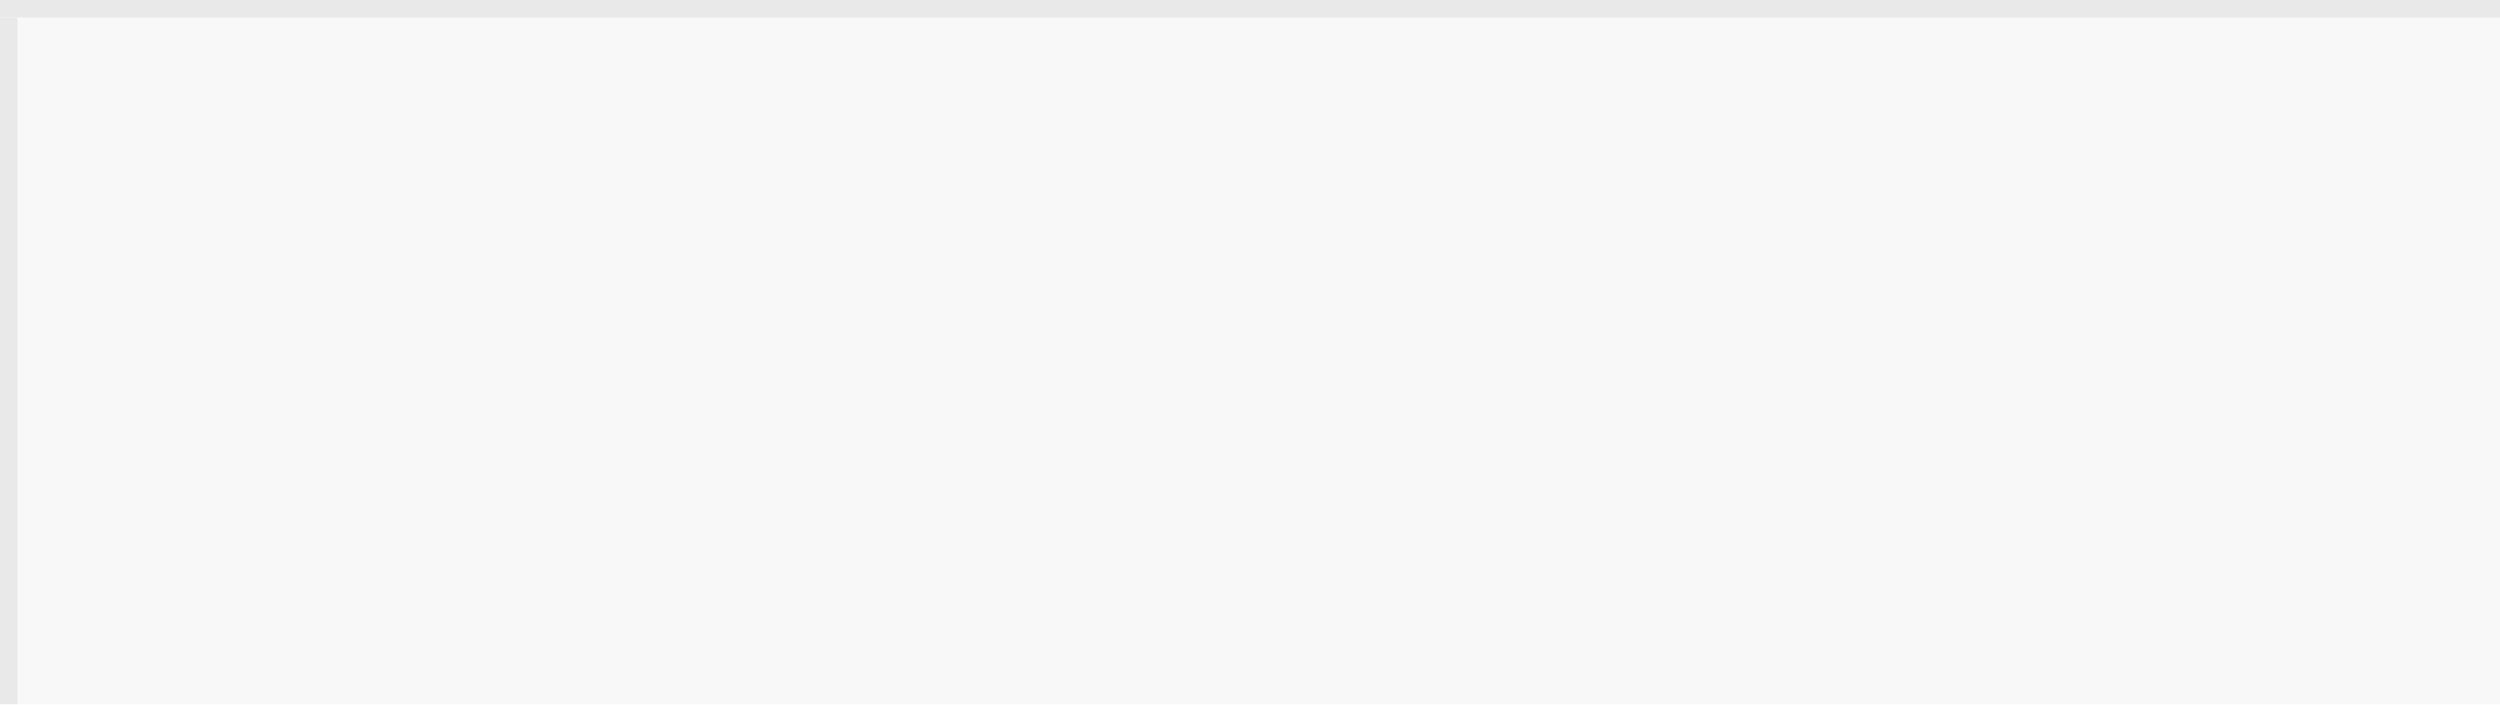
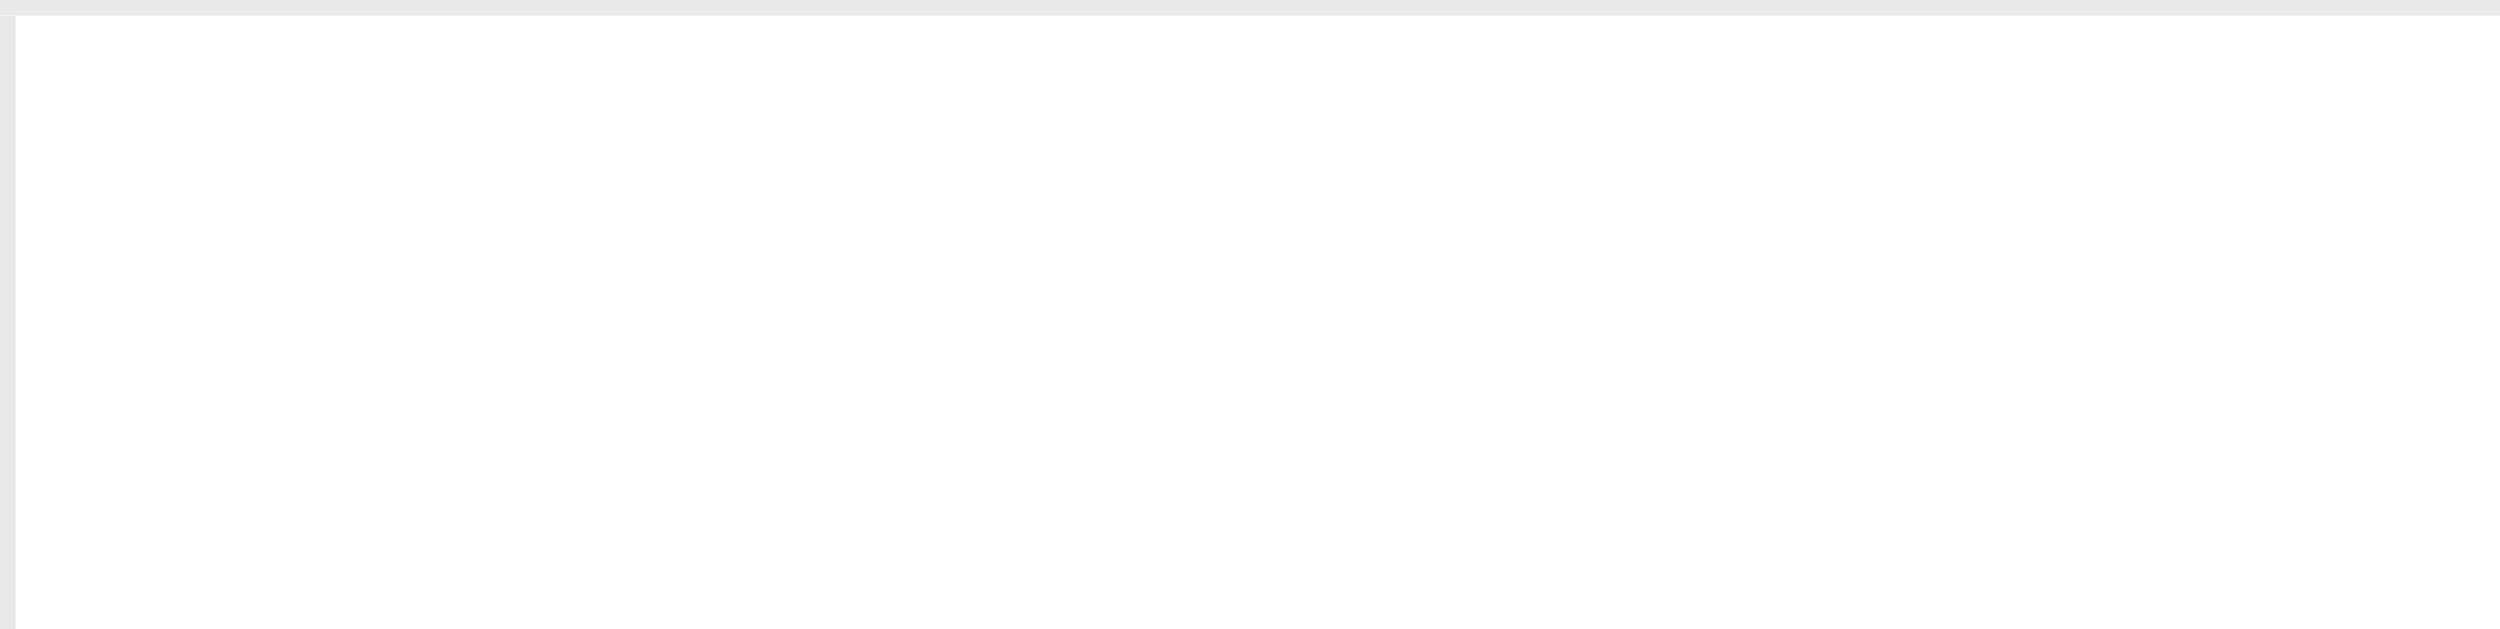
- <svg xmlns="http://www.w3.org/2000/svg" version="1.1" width="142px" height="40px" viewBox="3926 0 142 40">
-   <path d="M 1 1  L 142 1  L 142 40  L 1 40  L 1 1  Z " fill-rule="nonzero" fill="rgba(248, 248, 249, 1)" stroke="none" transform="matrix(1 0 0 1 3926 0 )" class="fill" />
-   <path d="M 0.5 1  L 0.5 40  " stroke-width="1" stroke-dasharray="0" stroke="rgba(233, 233, 233, 1)" fill="none" transform="matrix(1 0 0 1 3926 0 )" class="stroke" />
-   <path d="M 0 0.5  L 142 0.5  " stroke-width="1" stroke-dasharray="0" stroke="rgba(233, 233, 233, 1)" fill="none" transform="matrix(1 0 0 1 3926 0 )" class="stroke" />
+ <svg xmlns="http://www.w3.org/2000/svg" version="1.1" width="159px" height="40px" viewBox="335 40 159 40">
+   <path d="M 1 1  L 159 1  L 159 40  L 1 40  L 1 1  Z " fill-rule="nonzero" fill="rgba(255, 255, 255, 1)" stroke="none" transform="matrix(1 0 0 1 335 40 )" class="fill" />
+   <path d="M 0.5 1  L 0.5 40  " stroke-width="1" stroke-dasharray="0" stroke="rgba(233, 233, 233, 1)" fill="none" transform="matrix(1 0 0 1 335 40 )" class="stroke" />
+   <path d="M 0 0.5  L 159 0.5  " stroke-width="1" stroke-dasharray="0" stroke="rgba(233, 233, 233, 1)" fill="none" transform="matrix(1 0 0 1 335 40 )" class="stroke" />
</svg>
